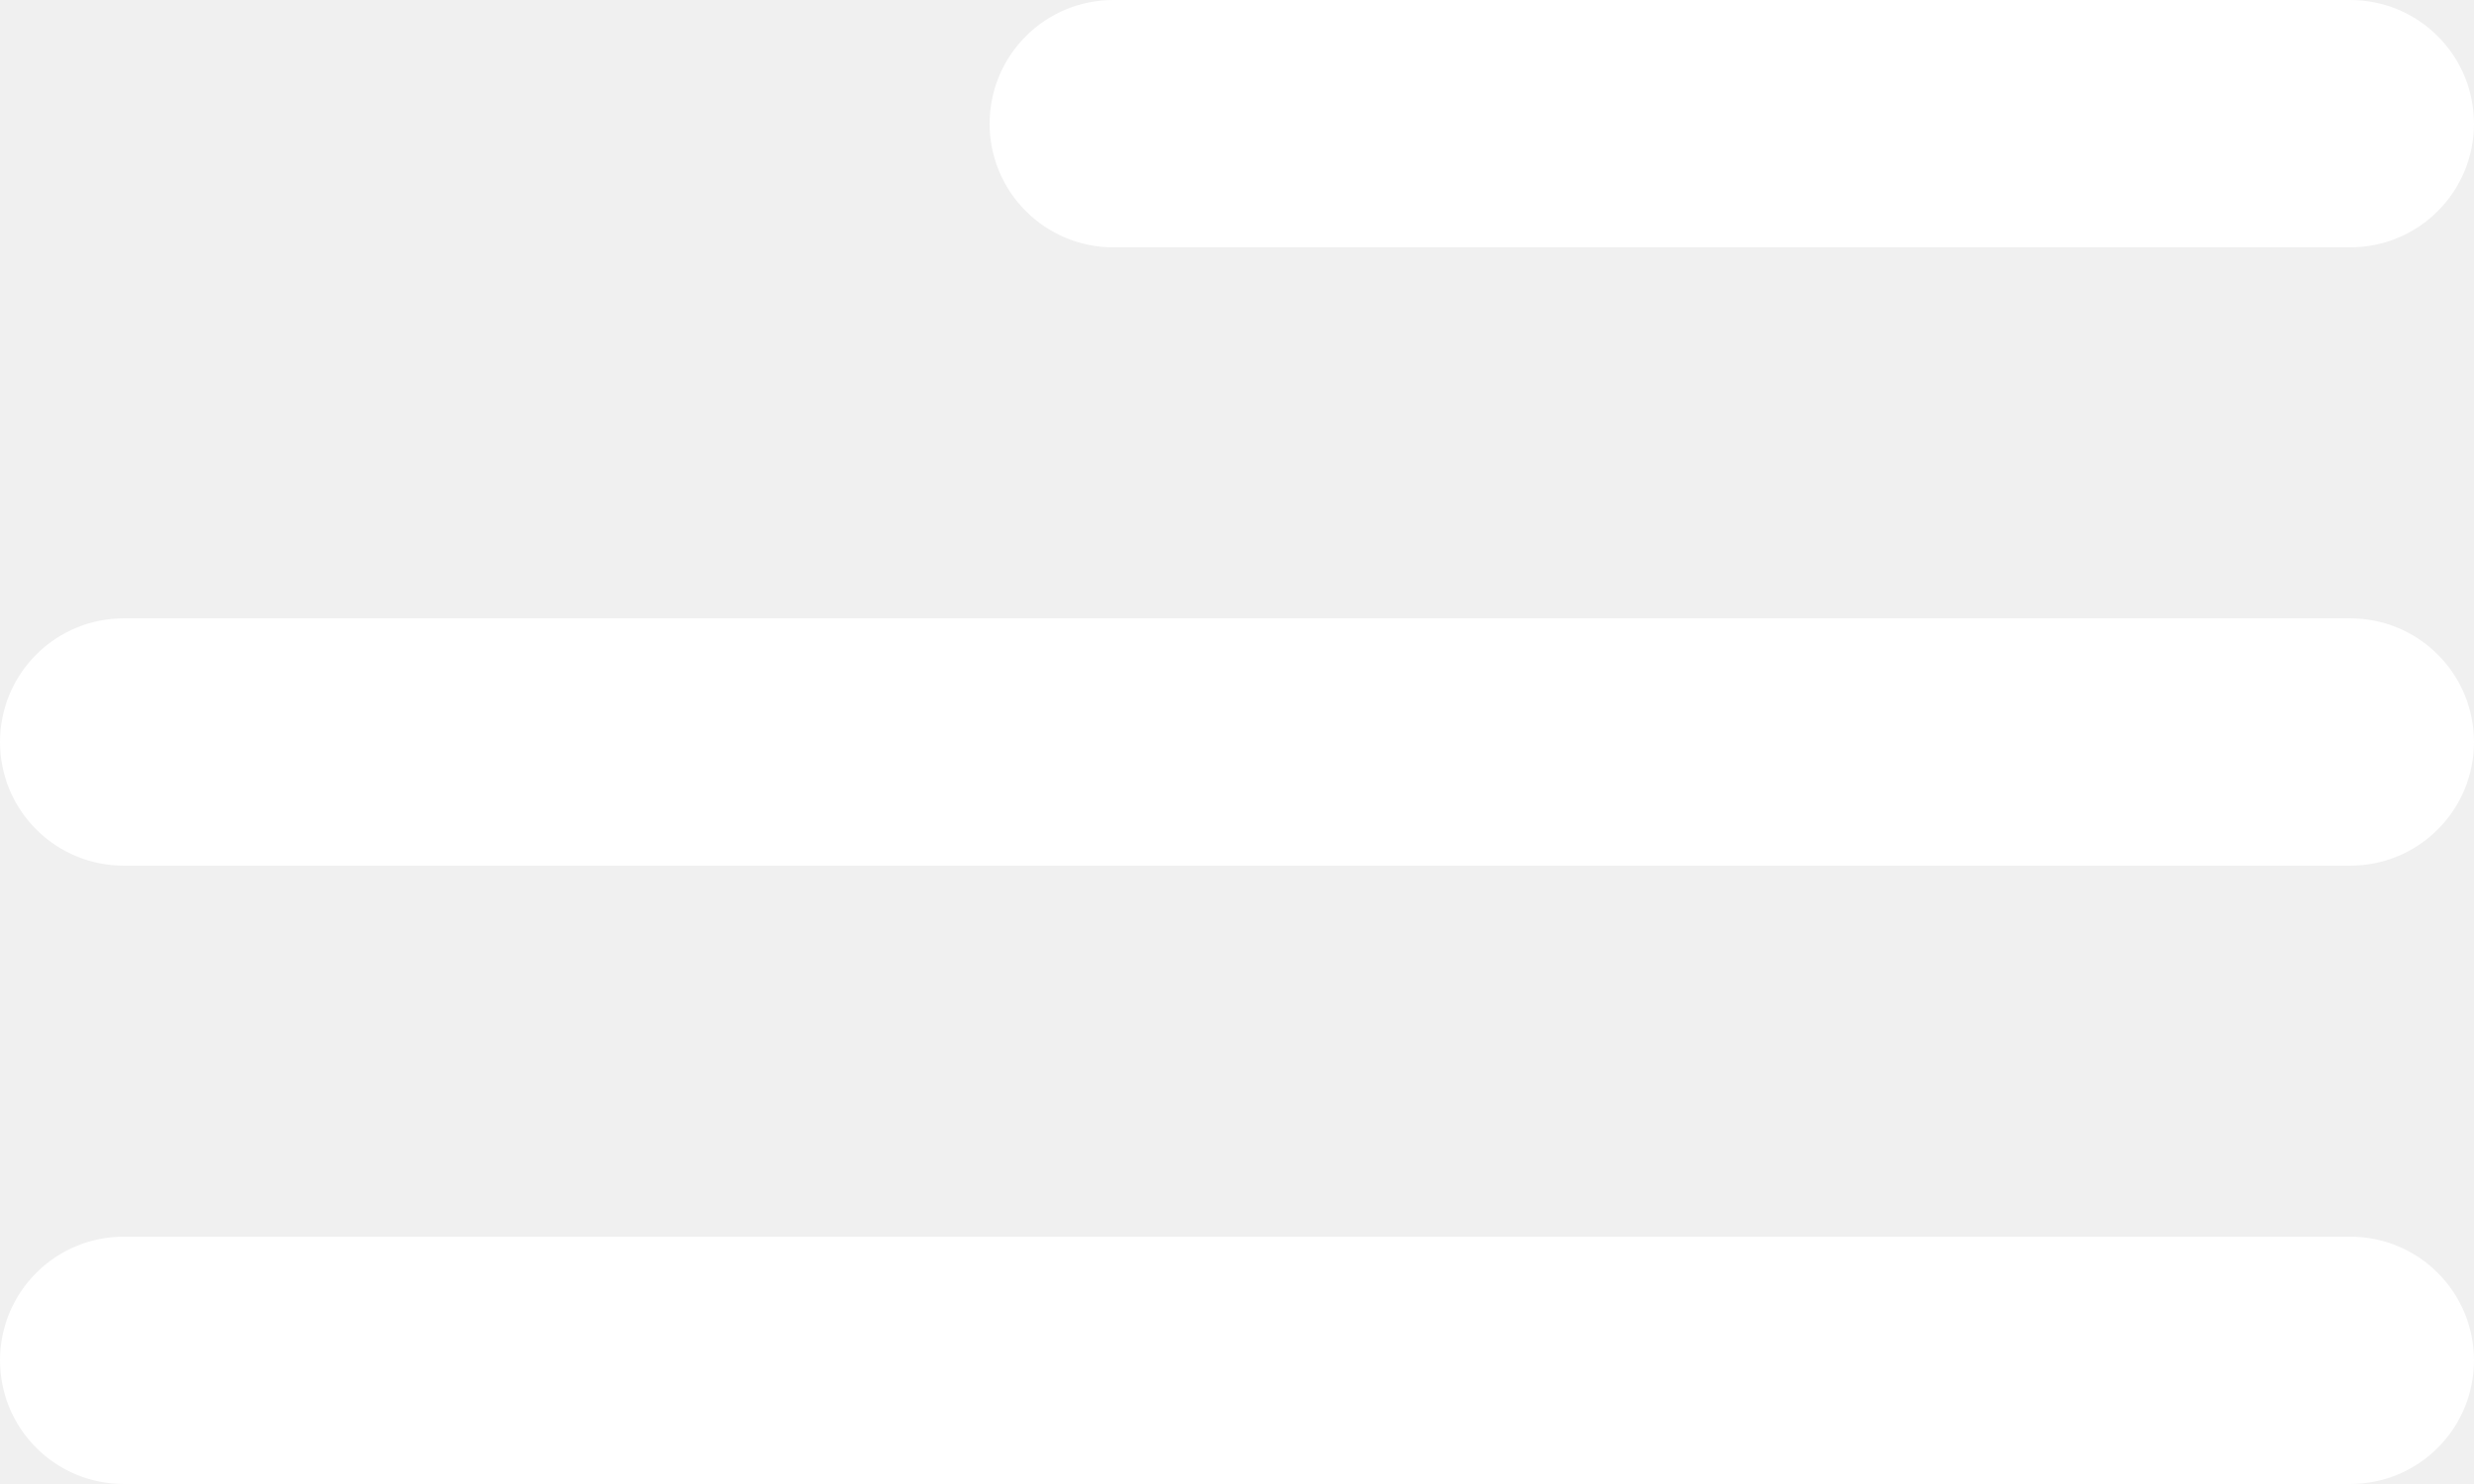
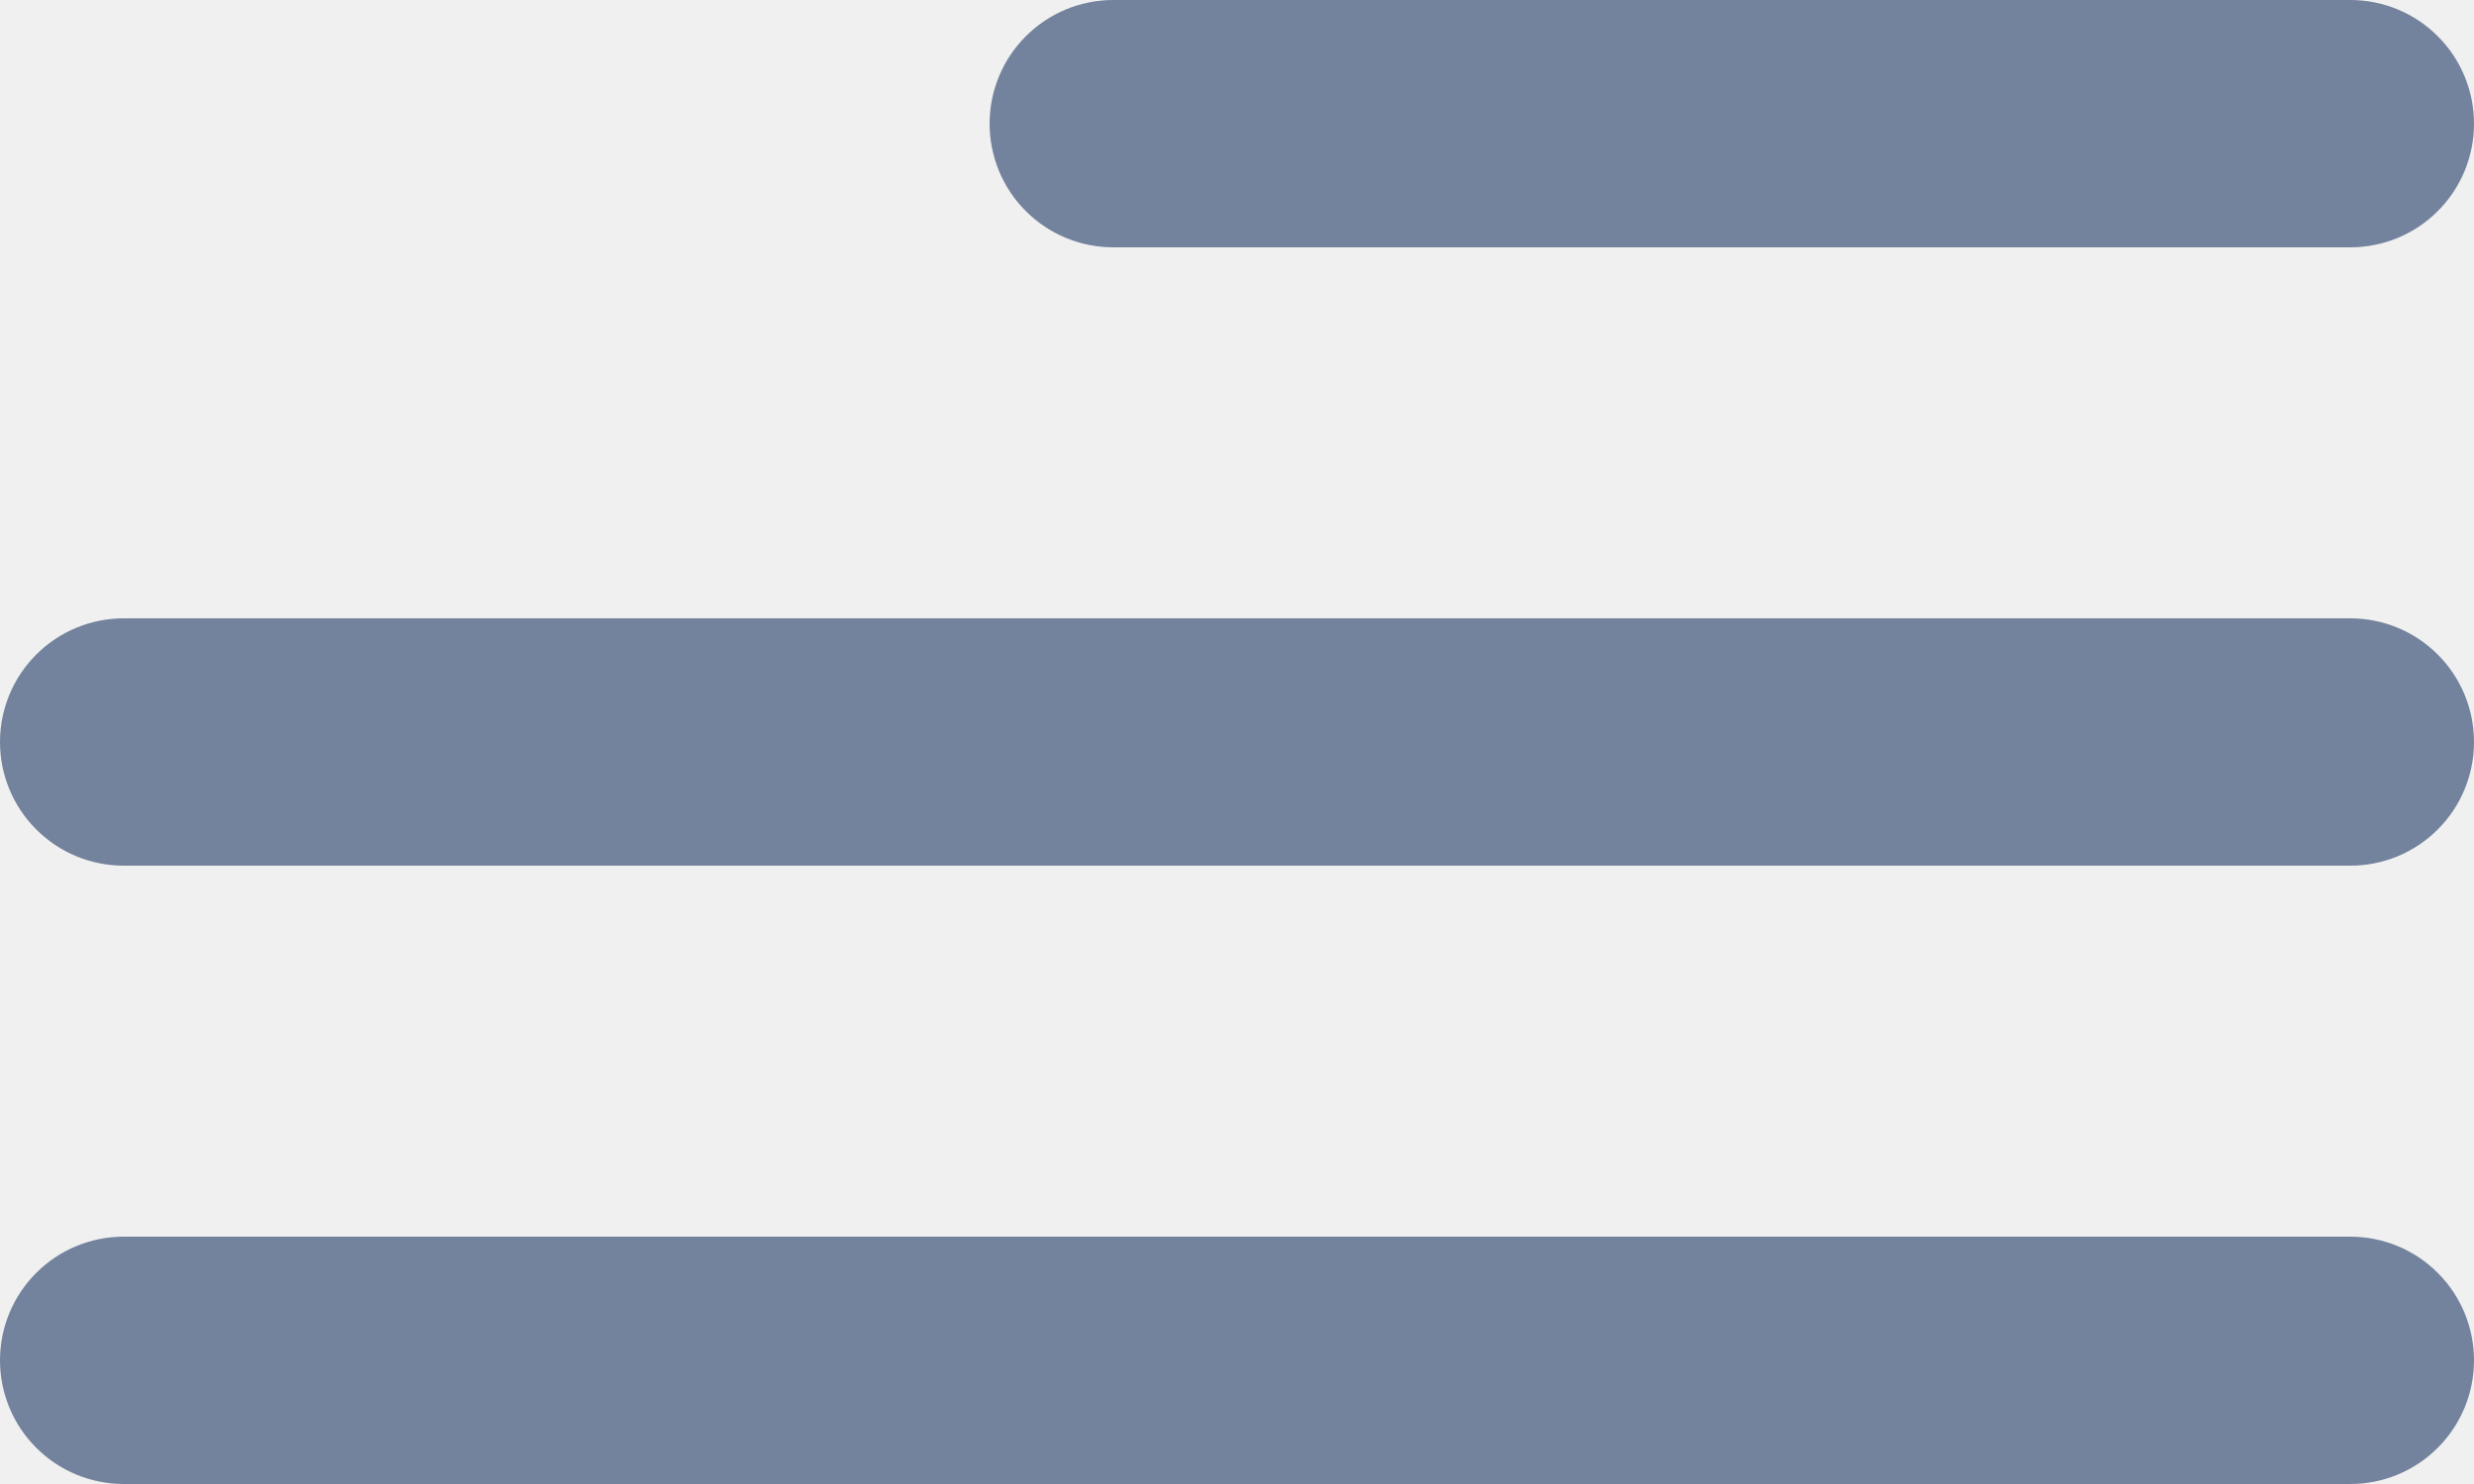
<svg xmlns="http://www.w3.org/2000/svg" width="20" height="12" viewBox="0 0 20 12" fill="#FFF">
-   <path d="M9 2L19 2C19.265 2 19.52 1.895 19.707 1.707C19.895 1.52 20 1.265 20 1C20 0.735 19.895 0.48 19.707 0.293C19.52 0.105 19.265 0 19 0L9 0C8.735 0 8.48 0.105 8.293 0.293C8.105 0.48 8 0.735 8 1C8 1.265 8.105 1.52 8.293 1.707C8.48 1.895 8.735 2 9 2ZM19 10L1 10C0.735 10 0.48 10.105 0.293 10.293C0.105 10.48 0 10.735 0 11C0 11.265 0.105 11.52 0.293 11.707C0.48 11.895 0.735 12 1 12L19 12C19.265 12 19.52 11.895 19.707 11.707C19.895 11.52 20 11.265 20 11C20 10.735 19.895 10.48 19.707 10.293C19.52 10.105 19.265 10 19 10V10ZM1 7L19 7C19.265 7 19.52 6.895 19.707 6.707C19.895 6.52 20 6.265 20 6C20 5.735 19.895 5.48 19.707 5.293C19.52 5.105 19.265 5 19 5L1 5C0.735 5 0.48 5.105 0.293 5.293C0.105 5.48 0 5.735 0 6C0 6.265 0.105 6.52 0.293 6.707C0.48 6.895 0.735 7 1 7Z" fill="#FFFFFF" />
+   <path d="M9 2L19 2C19.265 2 19.52 1.895 19.707 1.707C19.895 1.52 20 1.265 20 1C20 0.735 19.895 0.48 19.707 0.293C19.52 0.105 19.265 0 19 0L9 0C8.735 0 8.48 0.105 8.293 0.293C8.105 0.48 8 0.735 8 1C8 1.265 8.105 1.52 8.293 1.707C8.48 1.895 8.735 2 9 2ZM19 10L1 10C0.735 10 0.48 10.105 0.293 10.293C0.105 10.48 0 10.735 0 11C0 11.265 0.105 11.52 0.293 11.707C0.48 11.895 0.735 12 1 12L19 12C19.265 12 19.52 11.895 19.707 11.707C19.895 11.52 20 11.265 20 11C20 10.735 19.895 10.48 19.707 10.293C19.52 10.105 19.265 10 19 10V10ZM1 7L19 7C19.265 7 19.52 6.895 19.707 6.707C19.895 6.52 20 6.265 20 6C20 5.735 19.895 5.48 19.707 5.293C19.52 5.105 19.265 5 19 5L1 5C0.735 5 0.48 5.105 0.293 5.293C0.105 5.48 0 5.735 0 6C0 6.265 0.105 6.52 0.293 6.707C0.48 6.895 0.735 7 1 7Z" fill="#73839d" />
</svg>
